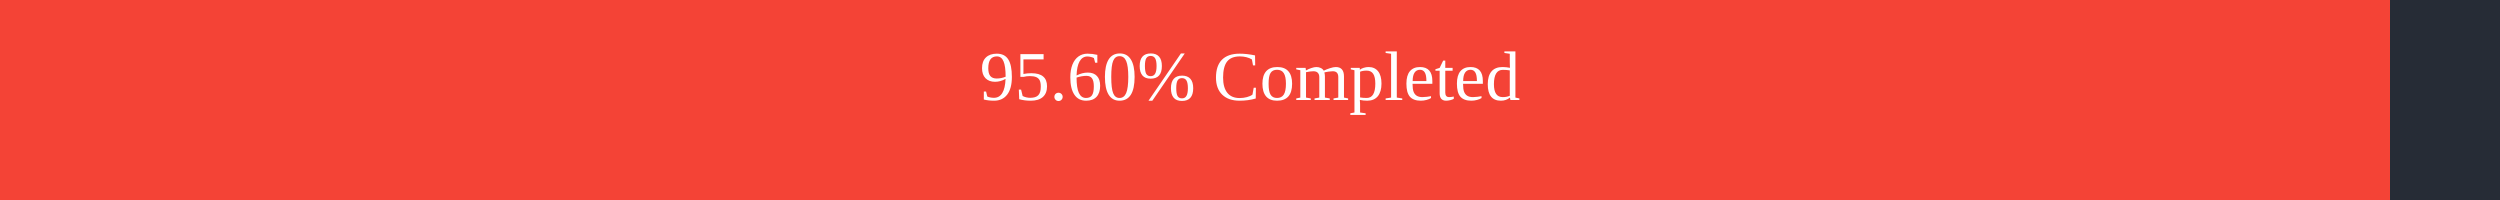
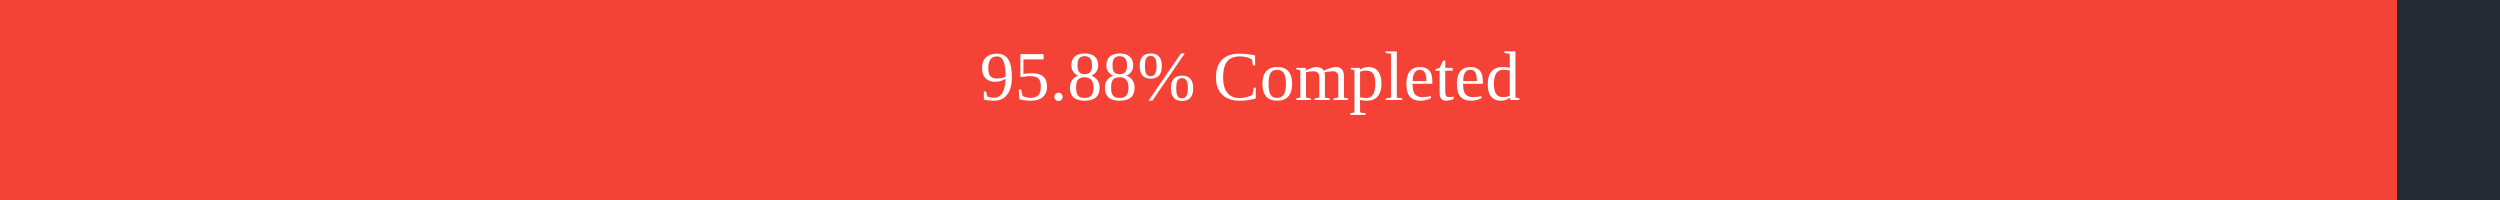
<svg xmlns="http://www.w3.org/2000/svg" width="500" height="40">
  <rect x="0" y="0" width="500" height="40" fill="#262C36" />
-   <rect x="0" y="0" width="478" height="40" fill="#f44336" />
+   <rect x="0" y="0" width="479.4" height="40" fill="#f44336" />
  <text x="250" y="20" text-anchor="middle" alignment-baseline="middle" font-size="14" fill="white">
-         95.60% Completed
+         95.88% Completed
      </text>
</svg>
